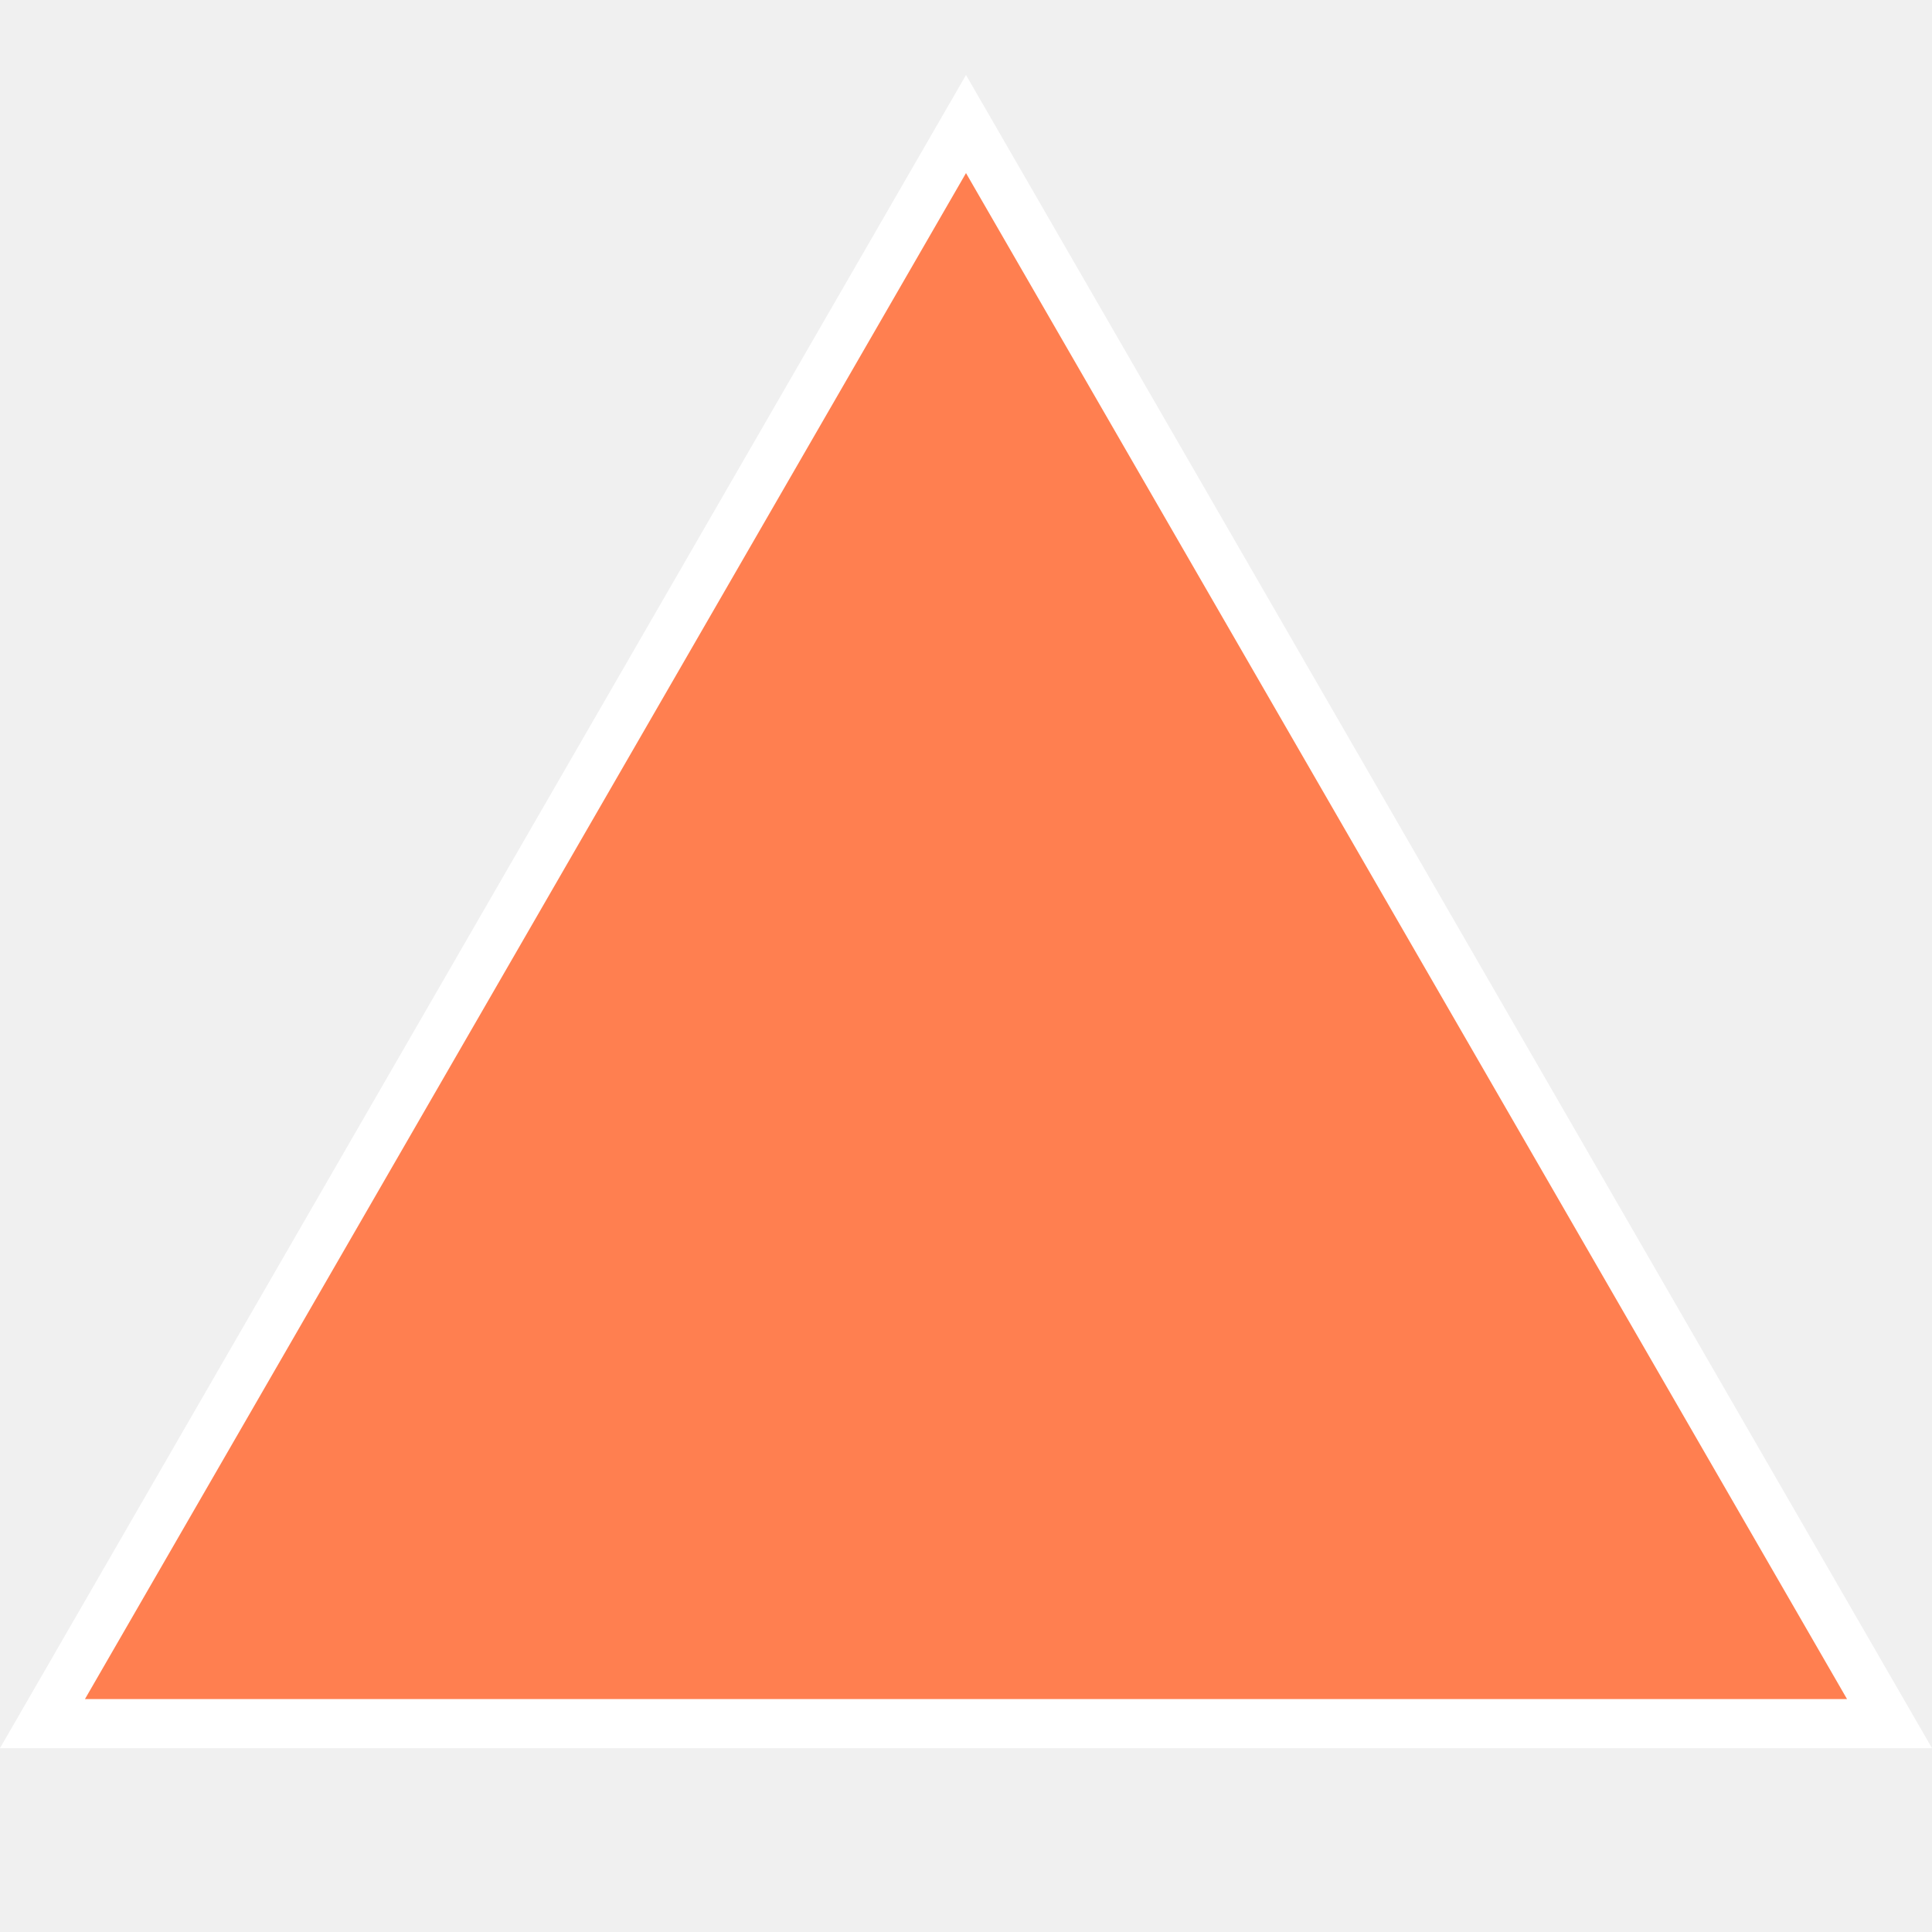
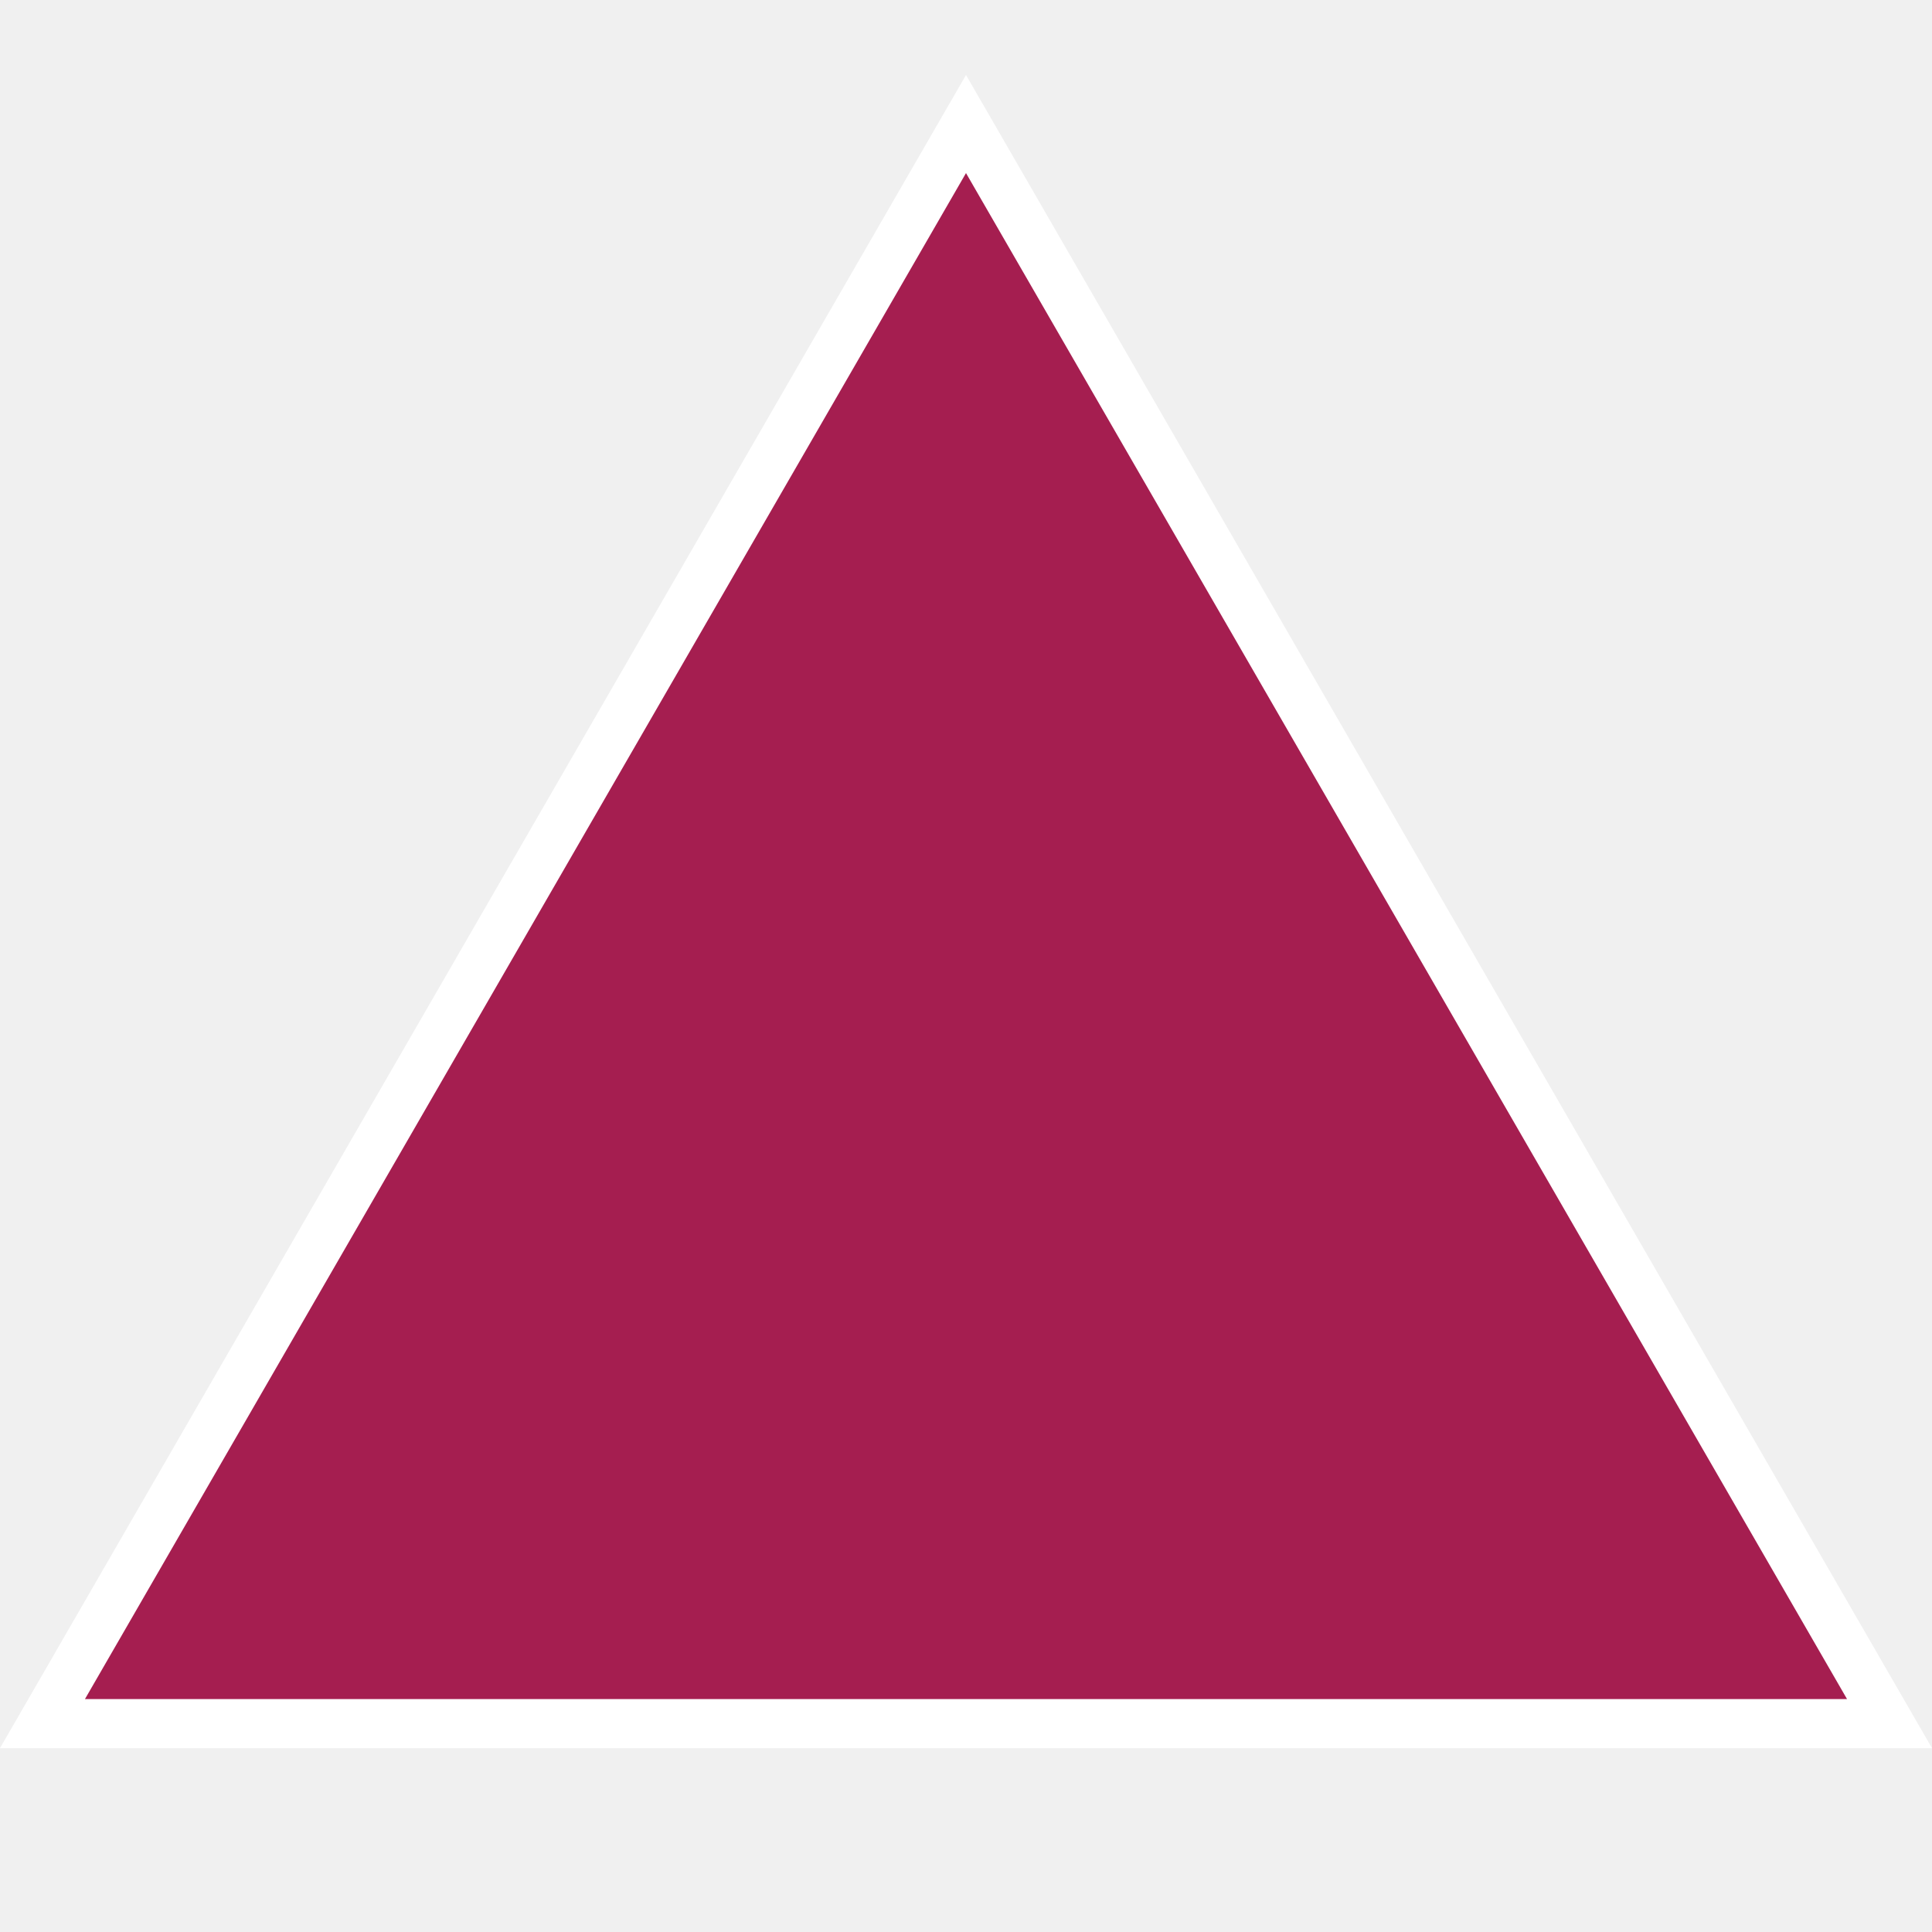
<svg xmlns="http://www.w3.org/2000/svg" width="150mm" height="150mm" viewBox="0 0 150 150" version="1.1" id="svg8">
  <defs id="defs2" />
  <g id="layer1" transform="translate(0,-147)">
    <text xml:space="preserve" style="font-style:normal;font-weight:normal;font-size:23.95px;line-height:1.25;font-family:sans-serif;letter-spacing:0px;word-spacing:0px;fill:#000000;fill-opacity:1;stroke:none;stroke-width:0.599" x="40.072" y="259.248" id="text865">
      <tspan id="tspan863" x="40.072" y="259.248" style="font-size:102.189px;fill:#ffffff;fill-opacity:1;stroke-width:0.599">A</tspan>
    </text>
-     <path style="fill:#ff7f50;fill-opacity:1;stroke:#ffffff;stroke-width:3.808;stroke-miterlimit:4;stroke-dasharray:none;stroke-opacity:1" id="path871" d="m 146.702,280.822 -143.405,0 L 75,156.63 Z" />
+     <path style="fill:#a51e50;fill-opacity:1;stroke:#ffffff;stroke-width:3.808;stroke-miterlimit:4;stroke-dasharray:none;stroke-opacity:1" id="path871" d="m 146.702,280.822 -143.405,0 L 75,156.63 Z" />
  </g>
</svg>
